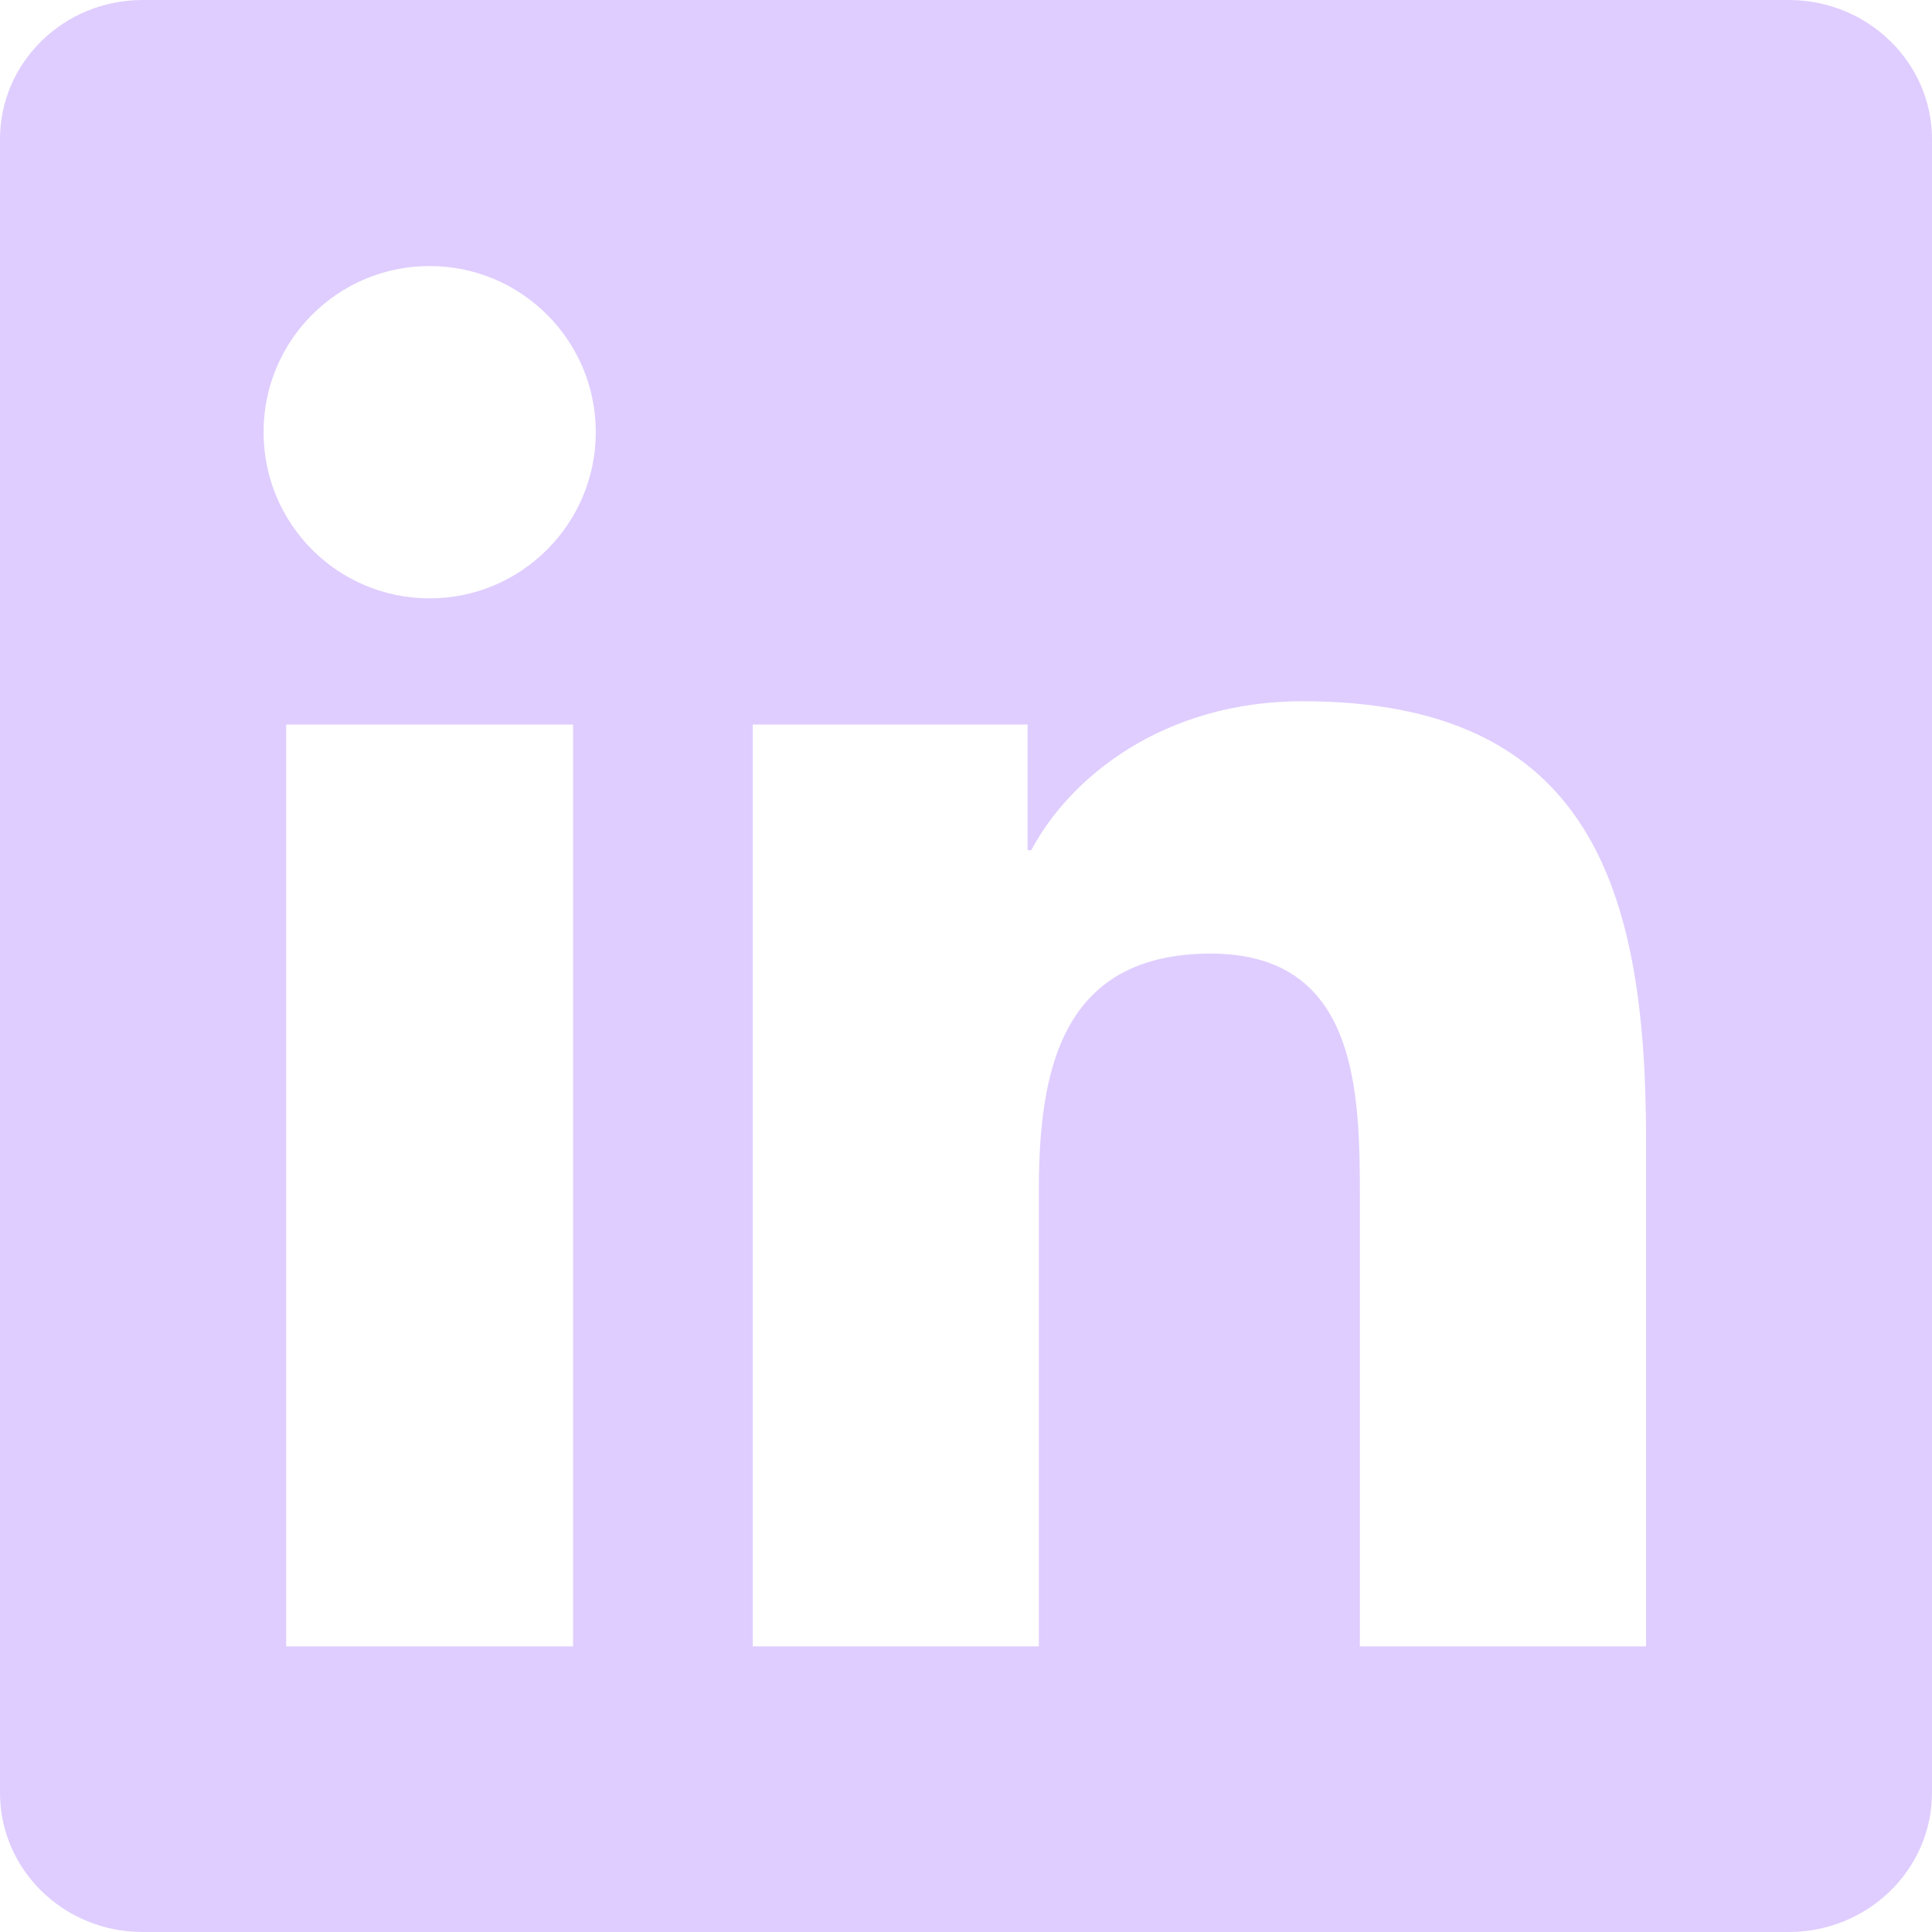
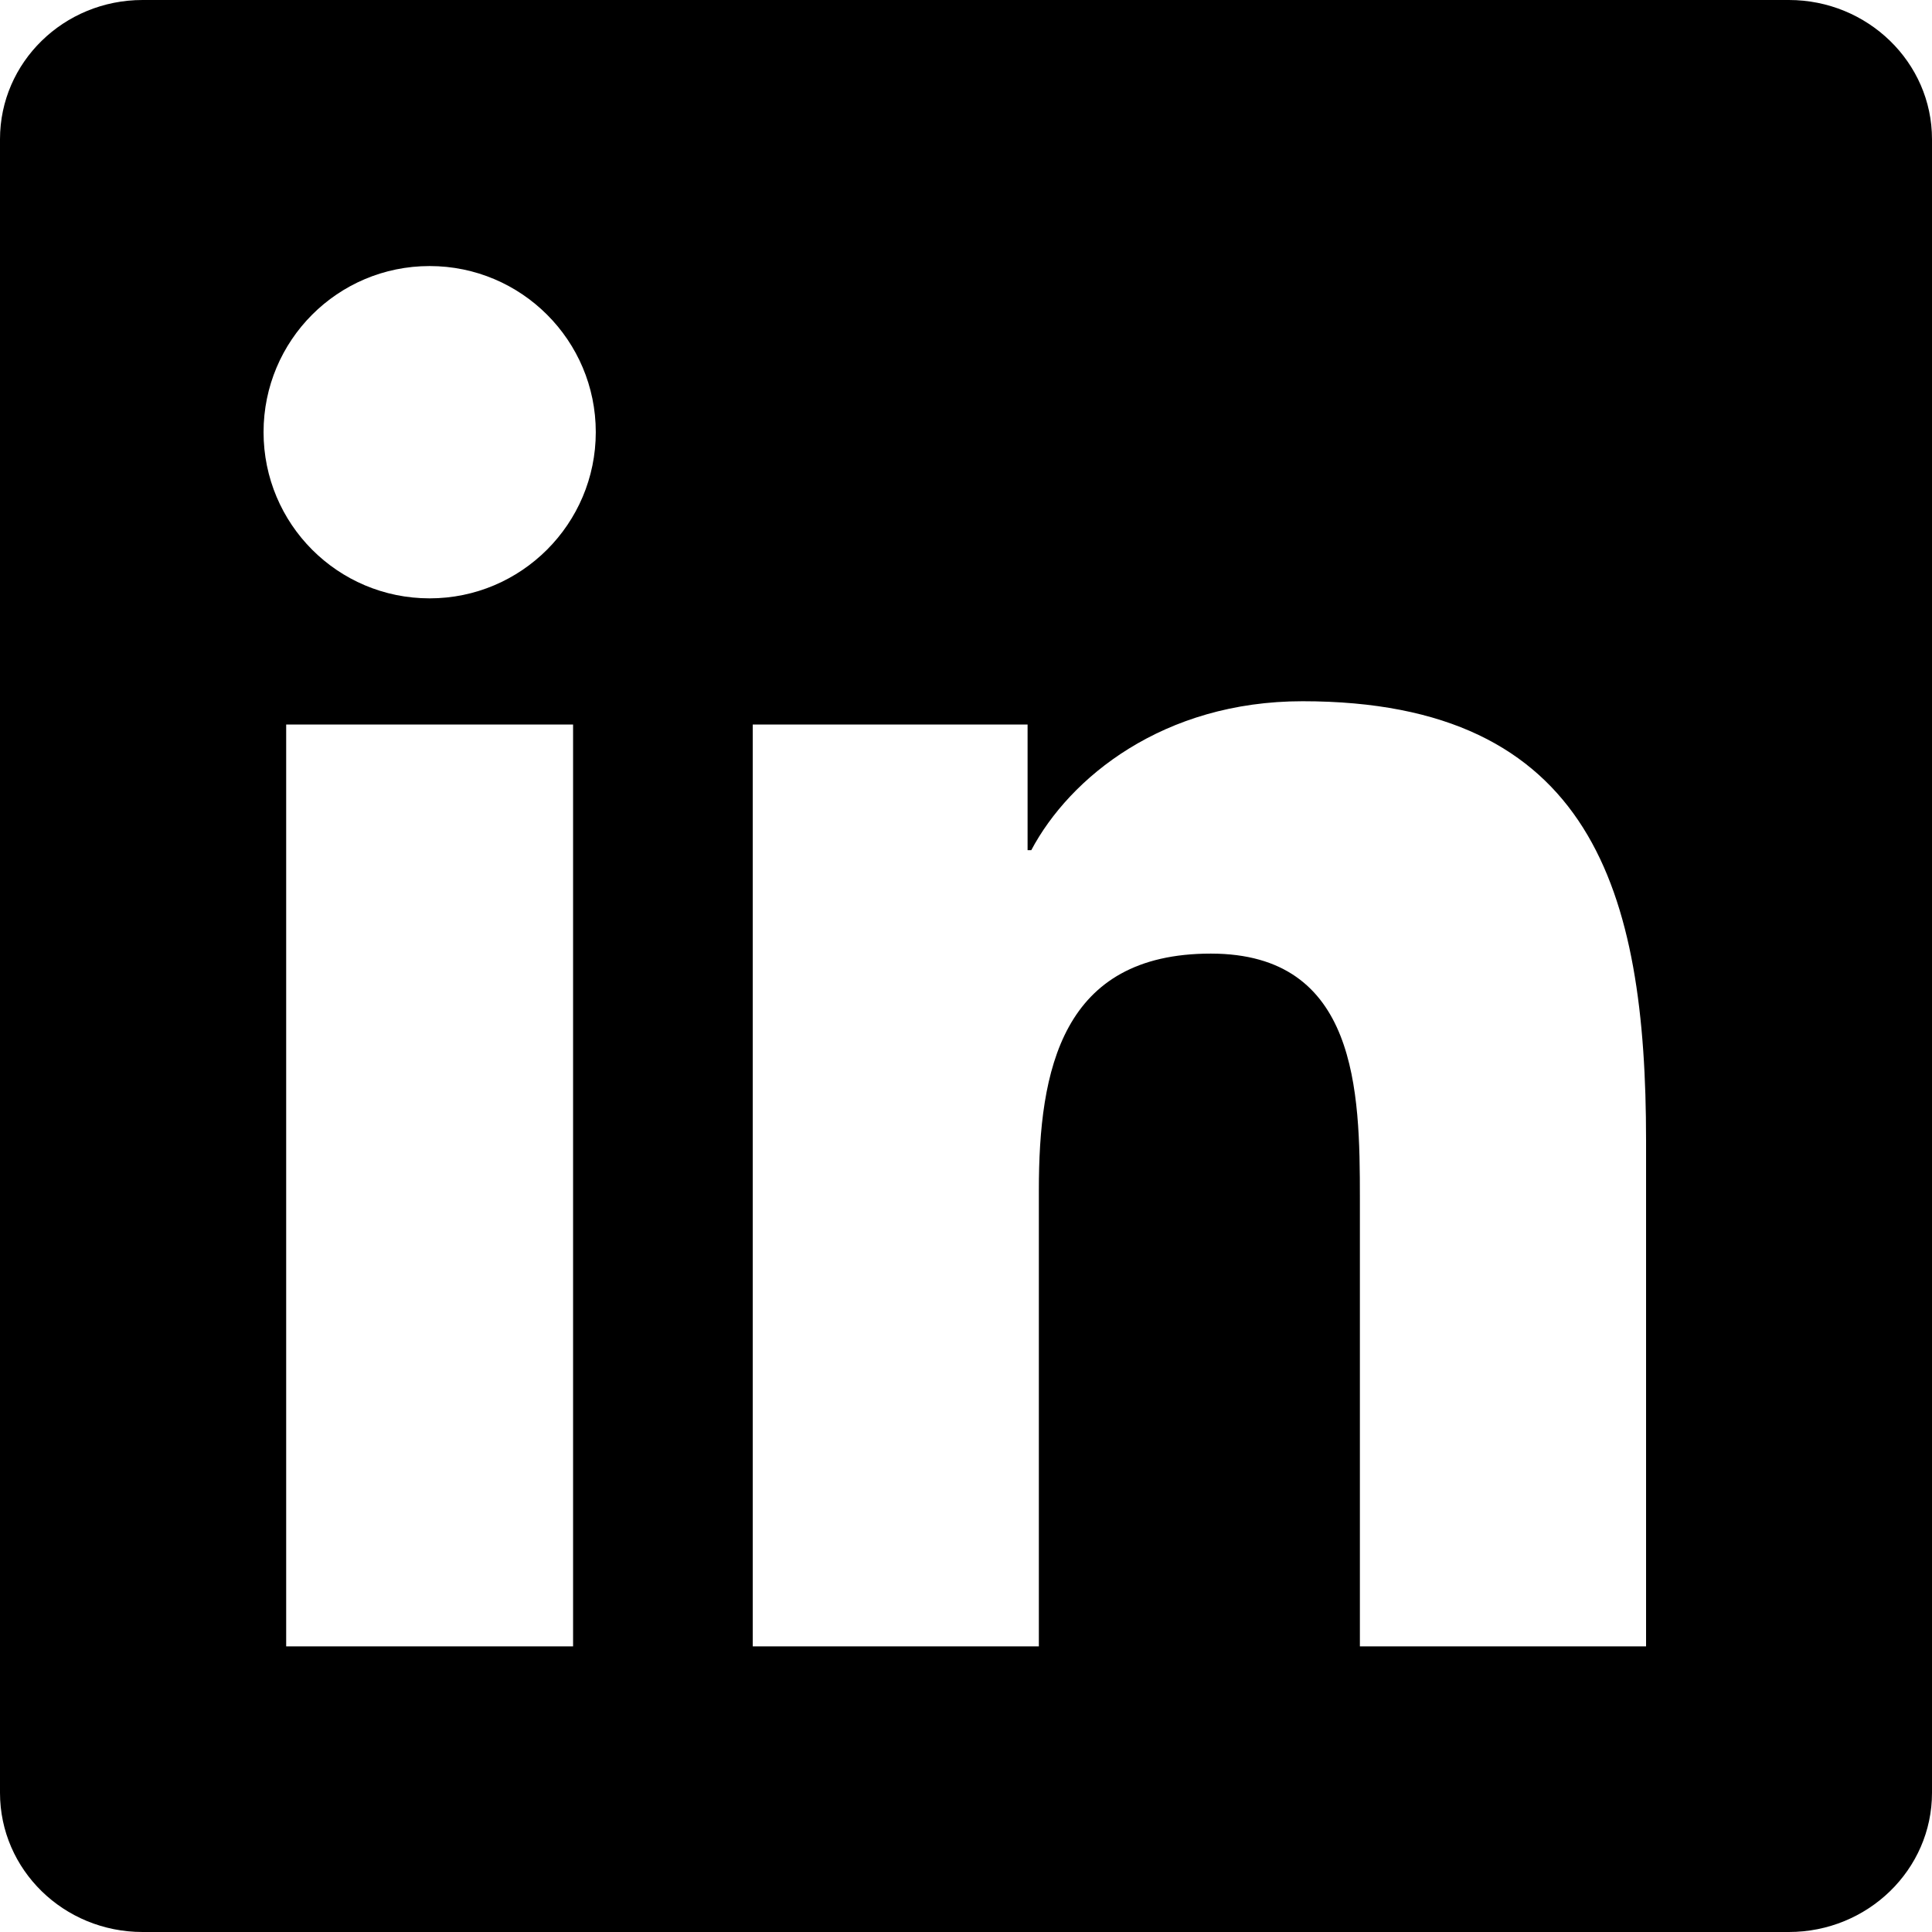
- <svg xmlns="http://www.w3.org/2000/svg" width="24" height="24" viewBox="0 0 24 24" fill="none">
-   <path d="M20.447 20.452h-3.554v-5.569c0-1.328-.027-3.037-1.852-3.037-1.853 0-2.136 1.445-2.136 2.939v5.667H9.351V9h3.414v1.561h.046c.477-.9 1.637-1.85 3.37-1.85 3.601 0 4.267 2.37 4.267 5.455v6.286zM5.337 7.433c-1.144 0-2.063-.926-2.063-2.065 0-1.138.92-2.063 2.063-2.063 1.14 0 2.064.925 2.064 2.063 0 1.139-.925 2.065-2.064 2.065zm1.782 13.019H3.555V9h3.564v11.452zM22.225 0H1.771C.792 0 0 .774 0 1.729v20.542C0 23.227.792 24 1.771 24h20.451C23.2 24 24 23.227 24 22.271V1.729C24 .774 23.2 0 22.222 0h.003z" fill="#DFCDFF" />
+ <svg viewBox="0 0 24 24">
+   <path d="M20.447 20.452h-3.554v-5.569c0-1.328-.027-3.037-1.852-3.037-1.853 0-2.136 1.445-2.136 2.939v5.667H9.351V9h3.414v1.561h.046c.477-.9 1.637-1.85 3.37-1.85 3.601 0 4.267 2.37 4.267 5.455v6.286zM5.337 7.433c-1.144 0-2.063-.926-2.063-2.065 0-1.138.92-2.063 2.063-2.063 1.14 0 2.064.925 2.064 2.063 0 1.139-.925 2.065-2.064 2.065zm1.782 13.019H3.555V9h3.564v11.452zM22.225 0H1.771C.792 0 0 .774 0 1.729v20.542C0 23.227.792 24 1.771 24h20.451C23.2 24 24 23.227 24 22.271V1.729C24 .774 23.2 0 22.222 0h.003z" />
</svg>
